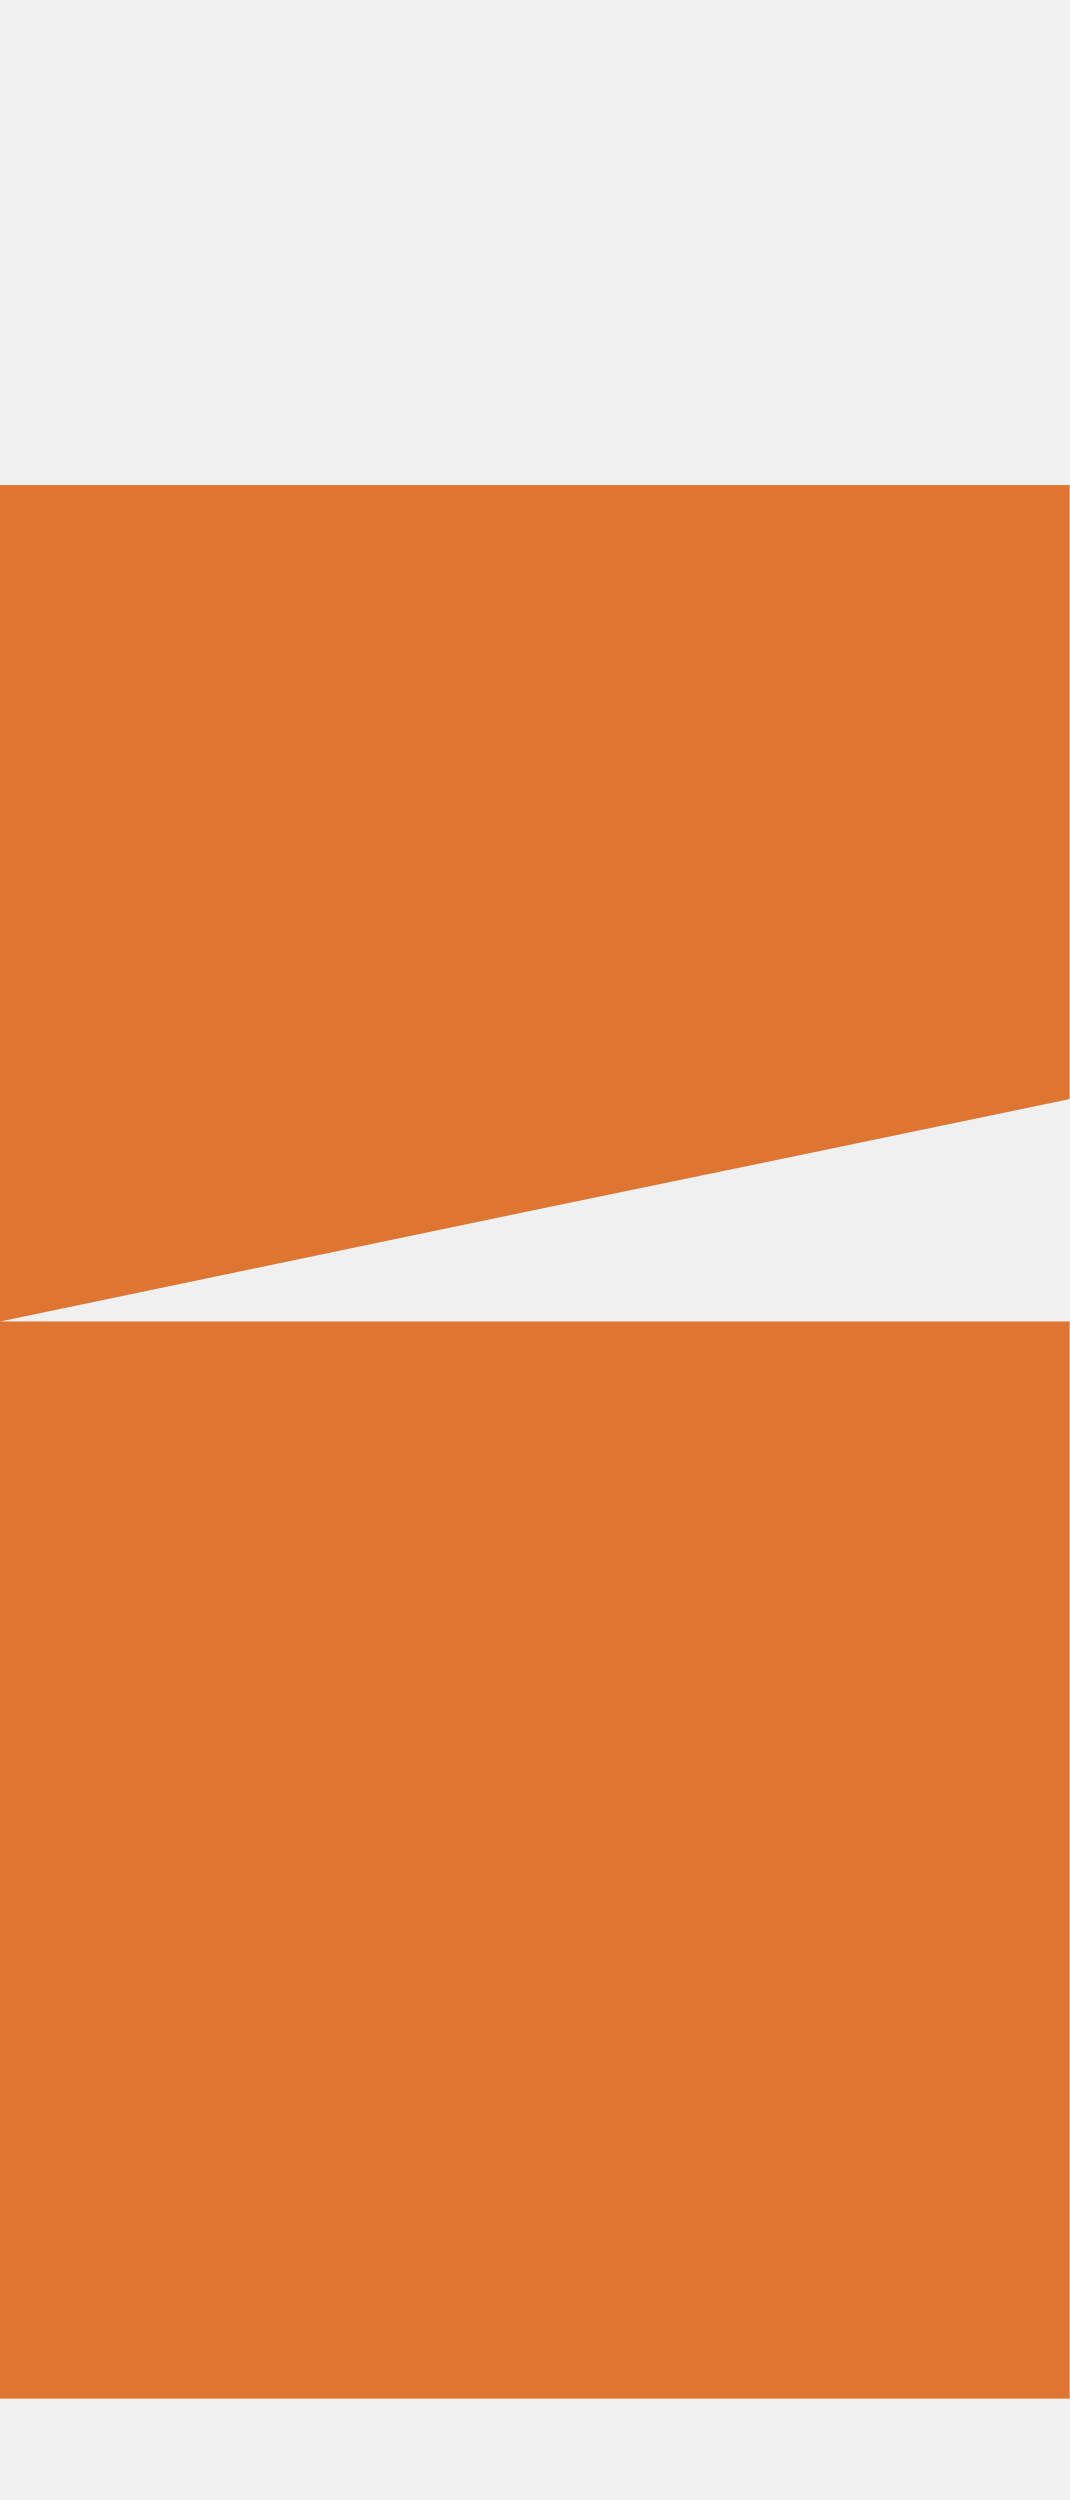
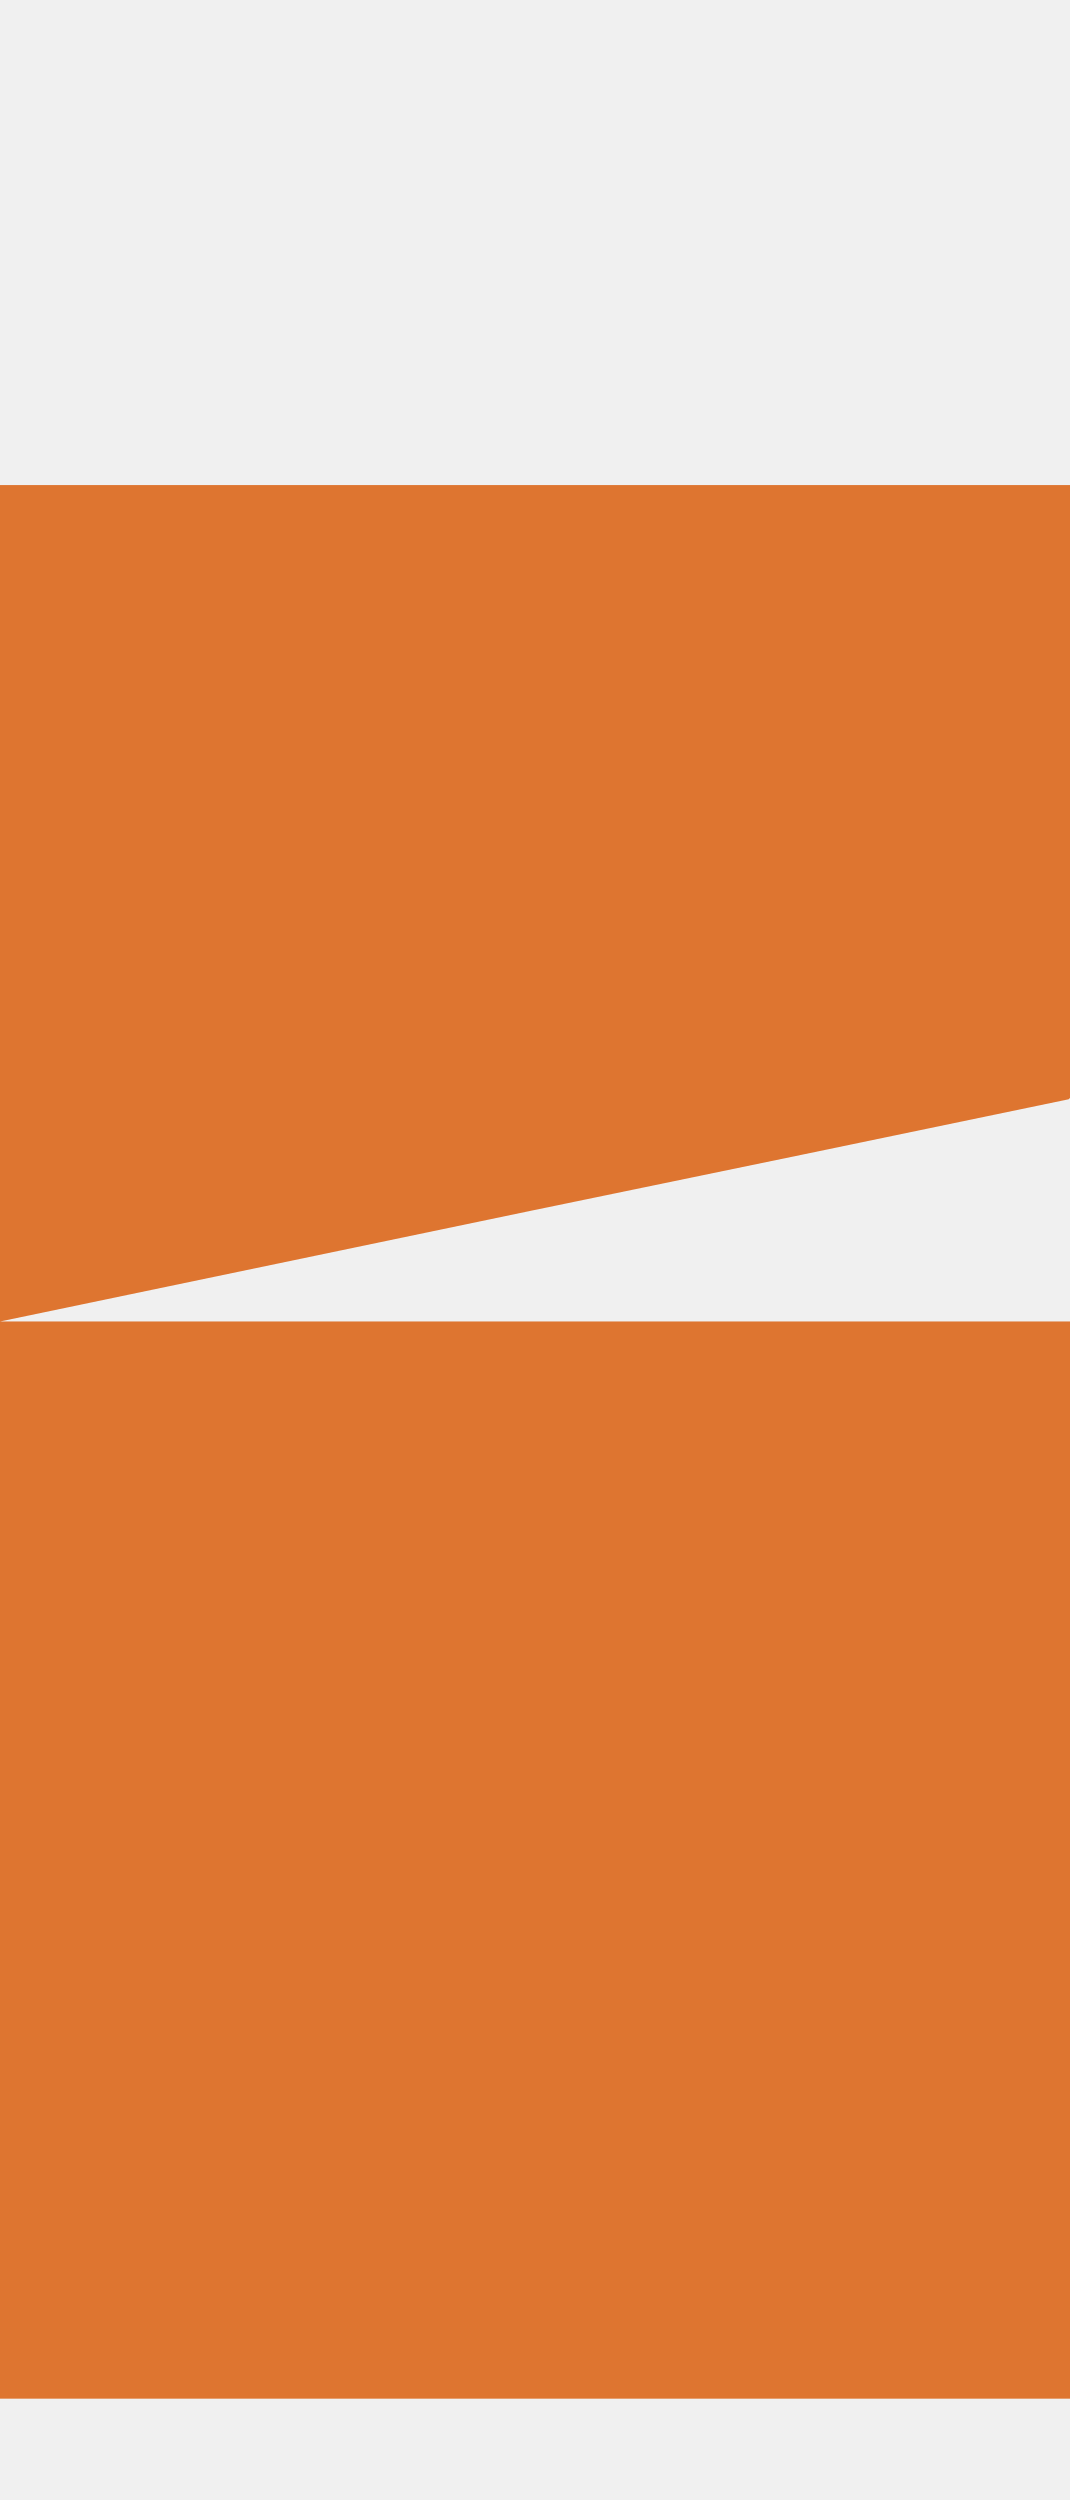
<svg xmlns="http://www.w3.org/2000/svg" width="86" height="201" viewBox="0 0 86 201" fill="none">
-   <g clip-path="url(#clip0_209_31)">
+   <g clipPath="url(#clip0_209_31)">
    <path d="M0 192.852C0 185.242 0 177.715 0 170.27C0 162.66 0 155.133 0 147.689C0 140.079 0 132.552 0 125.107C0 121.964 0 118.821 0 115.678C0 112.535 0 109.391 0 106.248C9.629 106.248 19.176 106.248 28.639 106.248C38.269 106.248 47.898 106.248 57.527 106.248C67.157 106.248 76.703 106.248 86.167 106.248C86.167 115.843 86.167 125.438 86.167 135.033C86.167 144.628 86.167 154.306 86.167 164.067C86.167 173.662 86.167 183.257 86.167 192.852H0ZM0 106.248C0 94.999 0 83.749 0 72.5C0 61.251 0 50.084 0 39H86.167C86.167 44.459 86.167 49.919 86.167 55.378C86.167 60.837 86.167 66.296 86.167 71.755C86.167 77.215 86.167 82.674 86.167 88.133C86.167 88.133 86.084 88.216 85.918 88.382C71.639 91.359 57.278 94.337 42.834 97.315C28.556 100.293 14.278 103.27 0 106.248Z" fill="#DE7530" />
  </g>
  <defs>
    <clipPath id="clip0_209_31">
      <rect width="86" height="201" fill="white" />
    </clipPath>
  </defs>
</svg>
